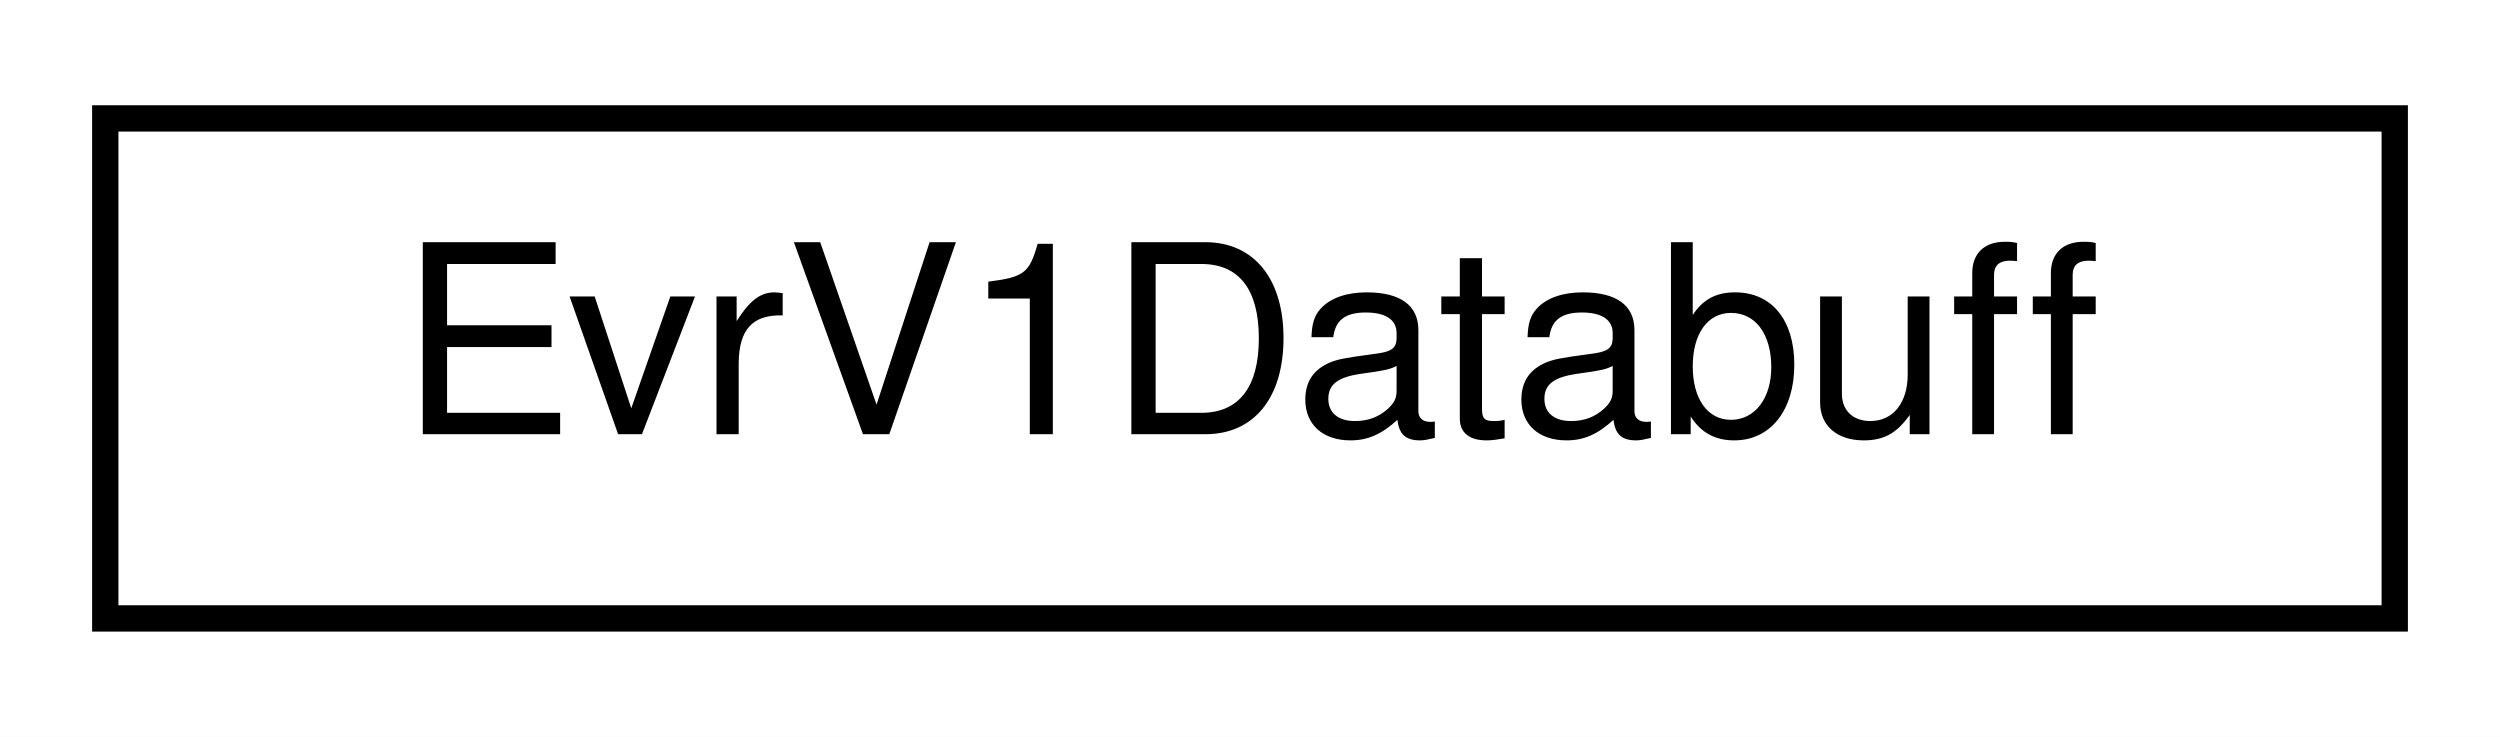
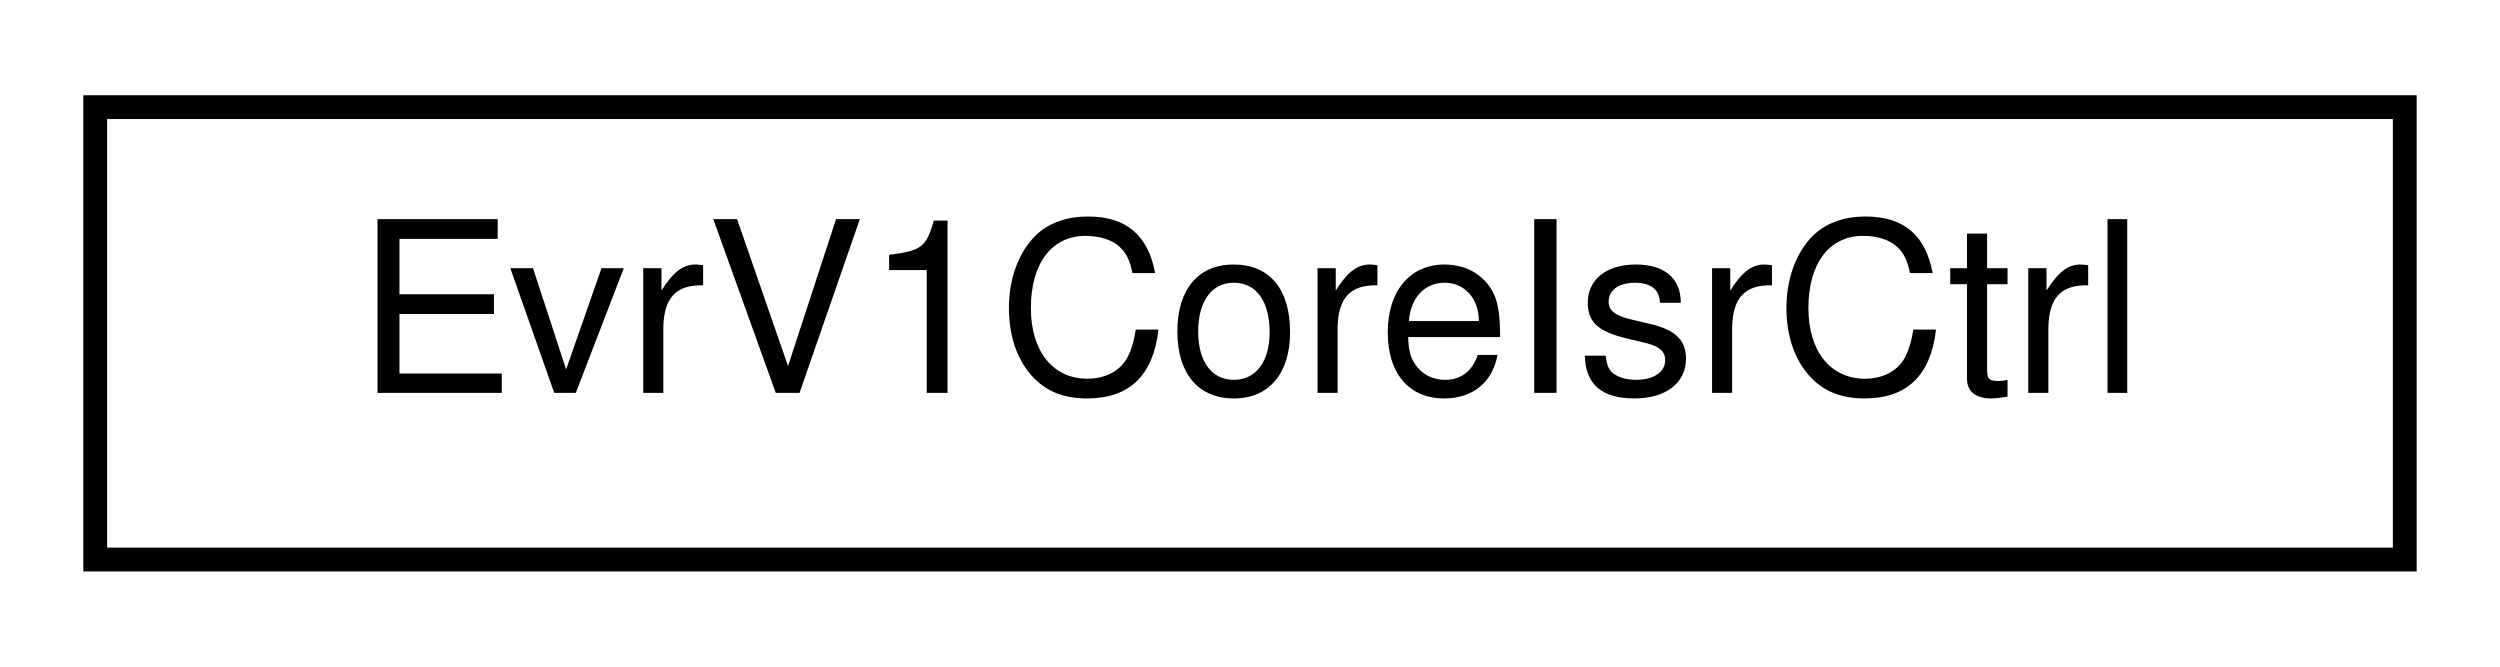
- <svg xmlns="http://www.w3.org/2000/svg" xmlns:xlink="http://www.w3.org/1999/xlink" width="95pt" height="28pt" viewBox="0.00 0.00 95.00 28.00">
+ <svg xmlns="http://www.w3.org/2000/svg" xmlns:xlink="http://www.w3.org/1999/xlink" width="105pt" height="28pt" viewBox="0.00 0.00 105.00 28.00">
  <g id="graph0" class="graph" transform="scale(1 1) rotate(0) translate(4 24)">
-     <polygon fill="white" stroke="transparent" points="-4,4 -4,-24 91,-24 91,4 -4,4" />
+     <polygon fill="white" stroke="transparent" points="-4,4 -4,-24 101,-24 101,4 -4,4" />
    <g id="node1" class="node">
      <g id="a_node1">
-         <a xlink:href="classEvrV1Databuff.html" target="_top" xlink:title=" ">
-           <polygon fill="white" stroke="black" points="0,-0.5 0,-19.5 87,-19.5 87,-0.5 0,-0.5" />
-           <text text-anchor="middle" x="43.5" y="-7.5" font-family="Helvetica,sans-Serif" font-size="10.00">EvrV1Databuff</text>
+         <a xlink:href="classEvrV1CoreIsrCtrl.html" target="_top" xlink:title=" ">
+           <polygon fill="white" stroke="black" points="0,-0.5 0,-19.5 97,-19.5 97,-0.5 0,-0.5" />
+           <text text-anchor="middle" x="48.5" y="-7.5" font-family="Helvetica,sans-Serif" font-size="10.00">EvrV1CoreIsrCtrl</text>
        </a>
      </g>
    </g>
  </g>
</svg>
